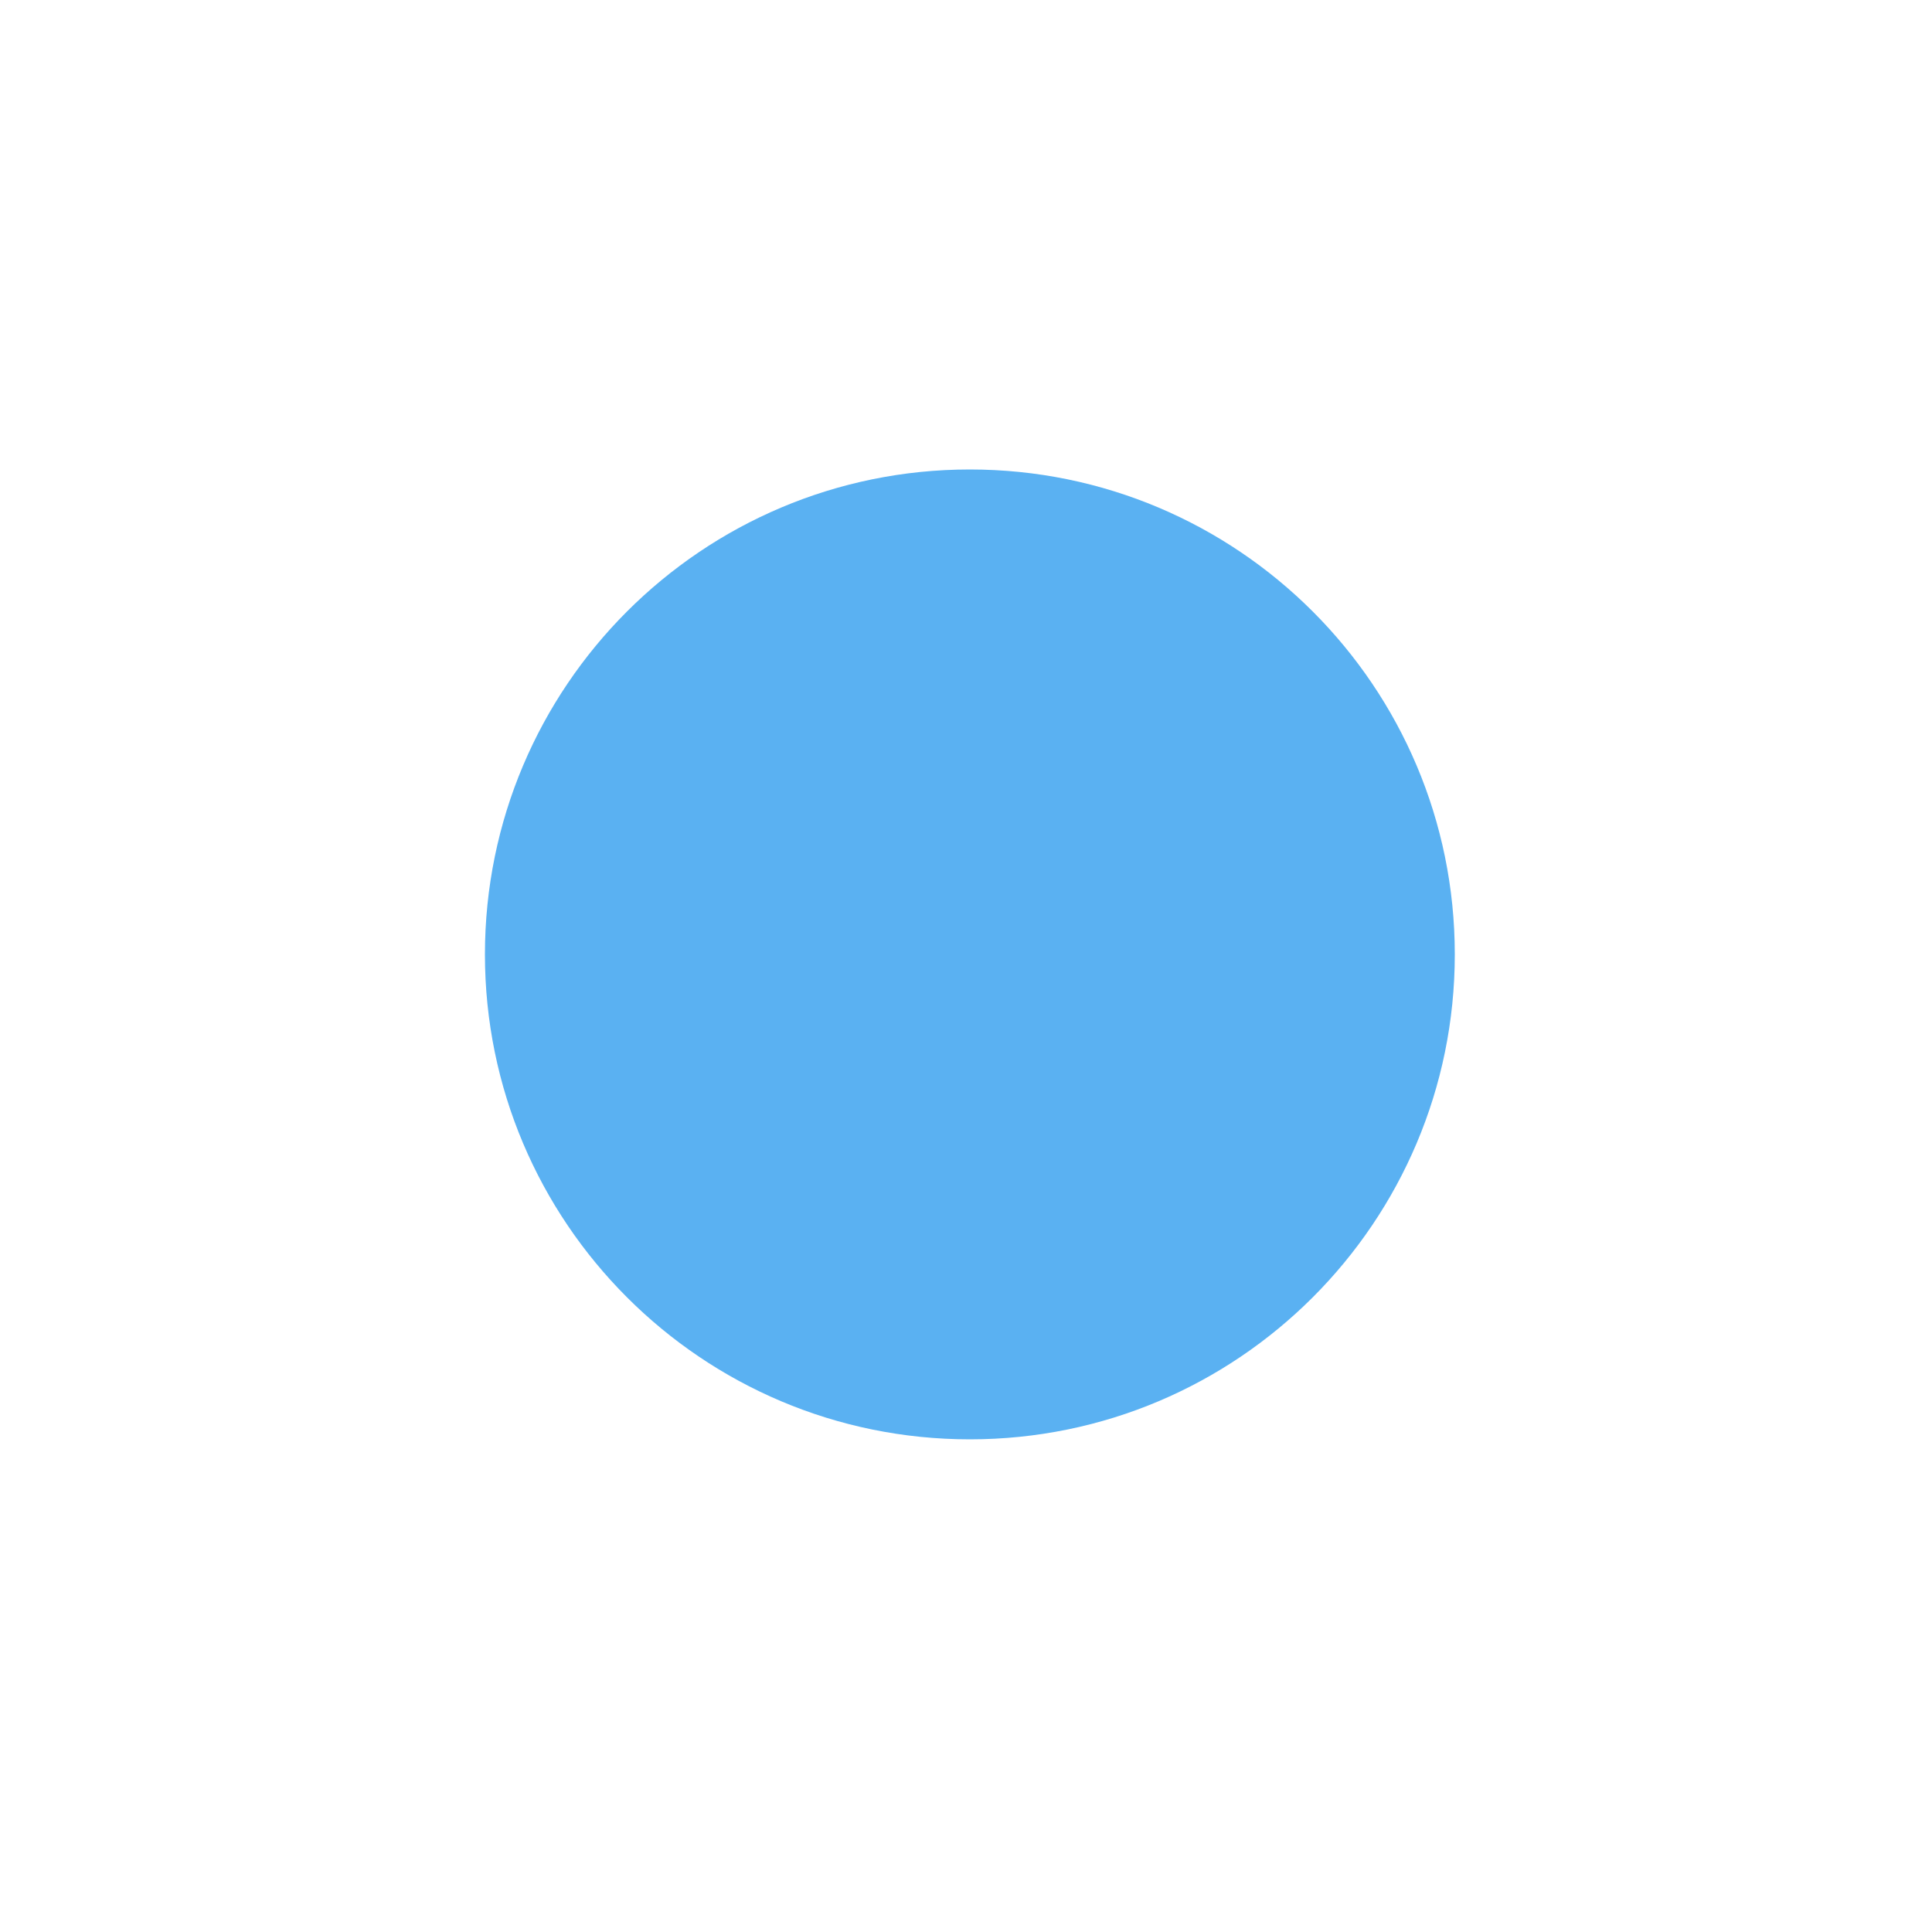
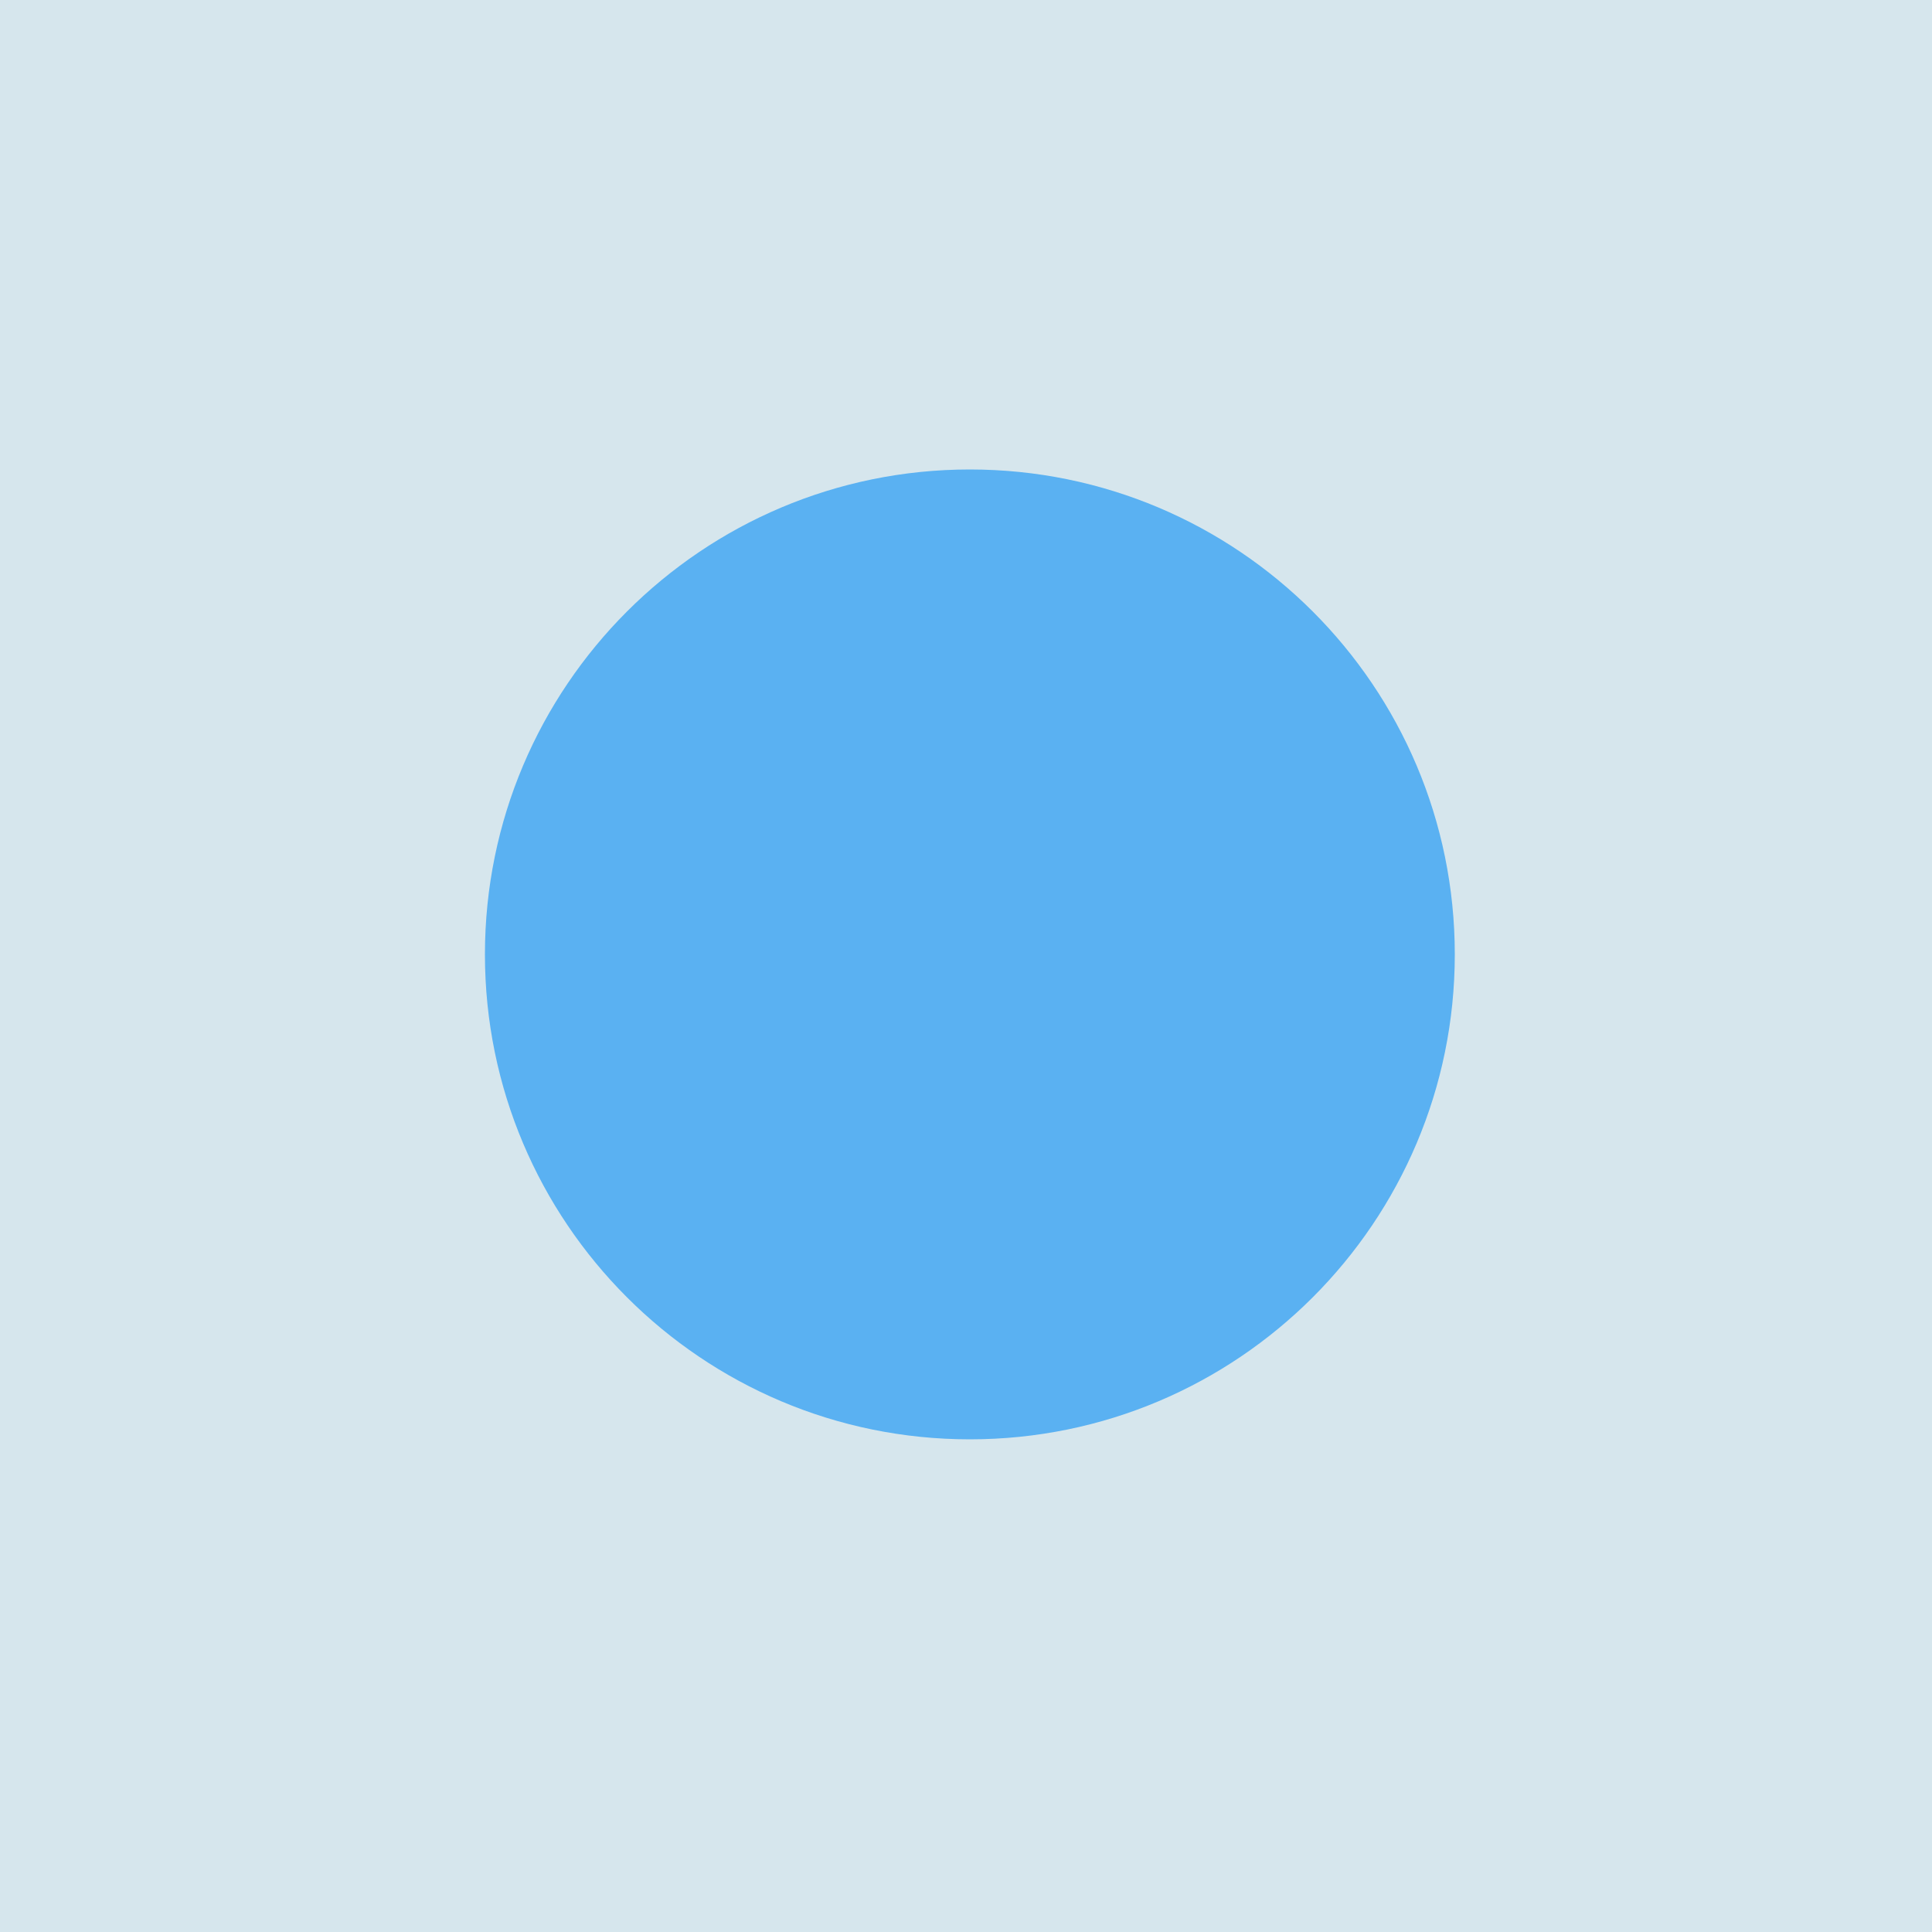
- <svg xmlns="http://www.w3.org/2000/svg" id="Layer_1" data-name="Layer 1" width="500" height="500" viewBox="0 0 500 500">
-   <defs>
-     <style>.cls-1{fill:#fff;}.cls-2{fill:#5ab1f2;}</style>
-   </defs>
-   <rect class="cls-1" width="500" height="500" />
-   <circle class="cls-2" cx="251" cy="247" r="125.5" />
+ <svg xmlns="http://www.w3.org/2000/svg" version="1.1" id="Layer_1" x="0px" y="0px" viewBox="0 0 500 500" style="enable-background:new 0 0 500 500;" xml:space="preserve">
+   <style type="text/css">
+ 	.st0{fill:#D6E6ED;}
+ 	.st1{fill:#5AB1F2;}
+ </style>
+   <rect class="st0" width="500" height="500" />
+   <circle class="st1" cx="251" cy="247" r="125.5" />
</svg>
